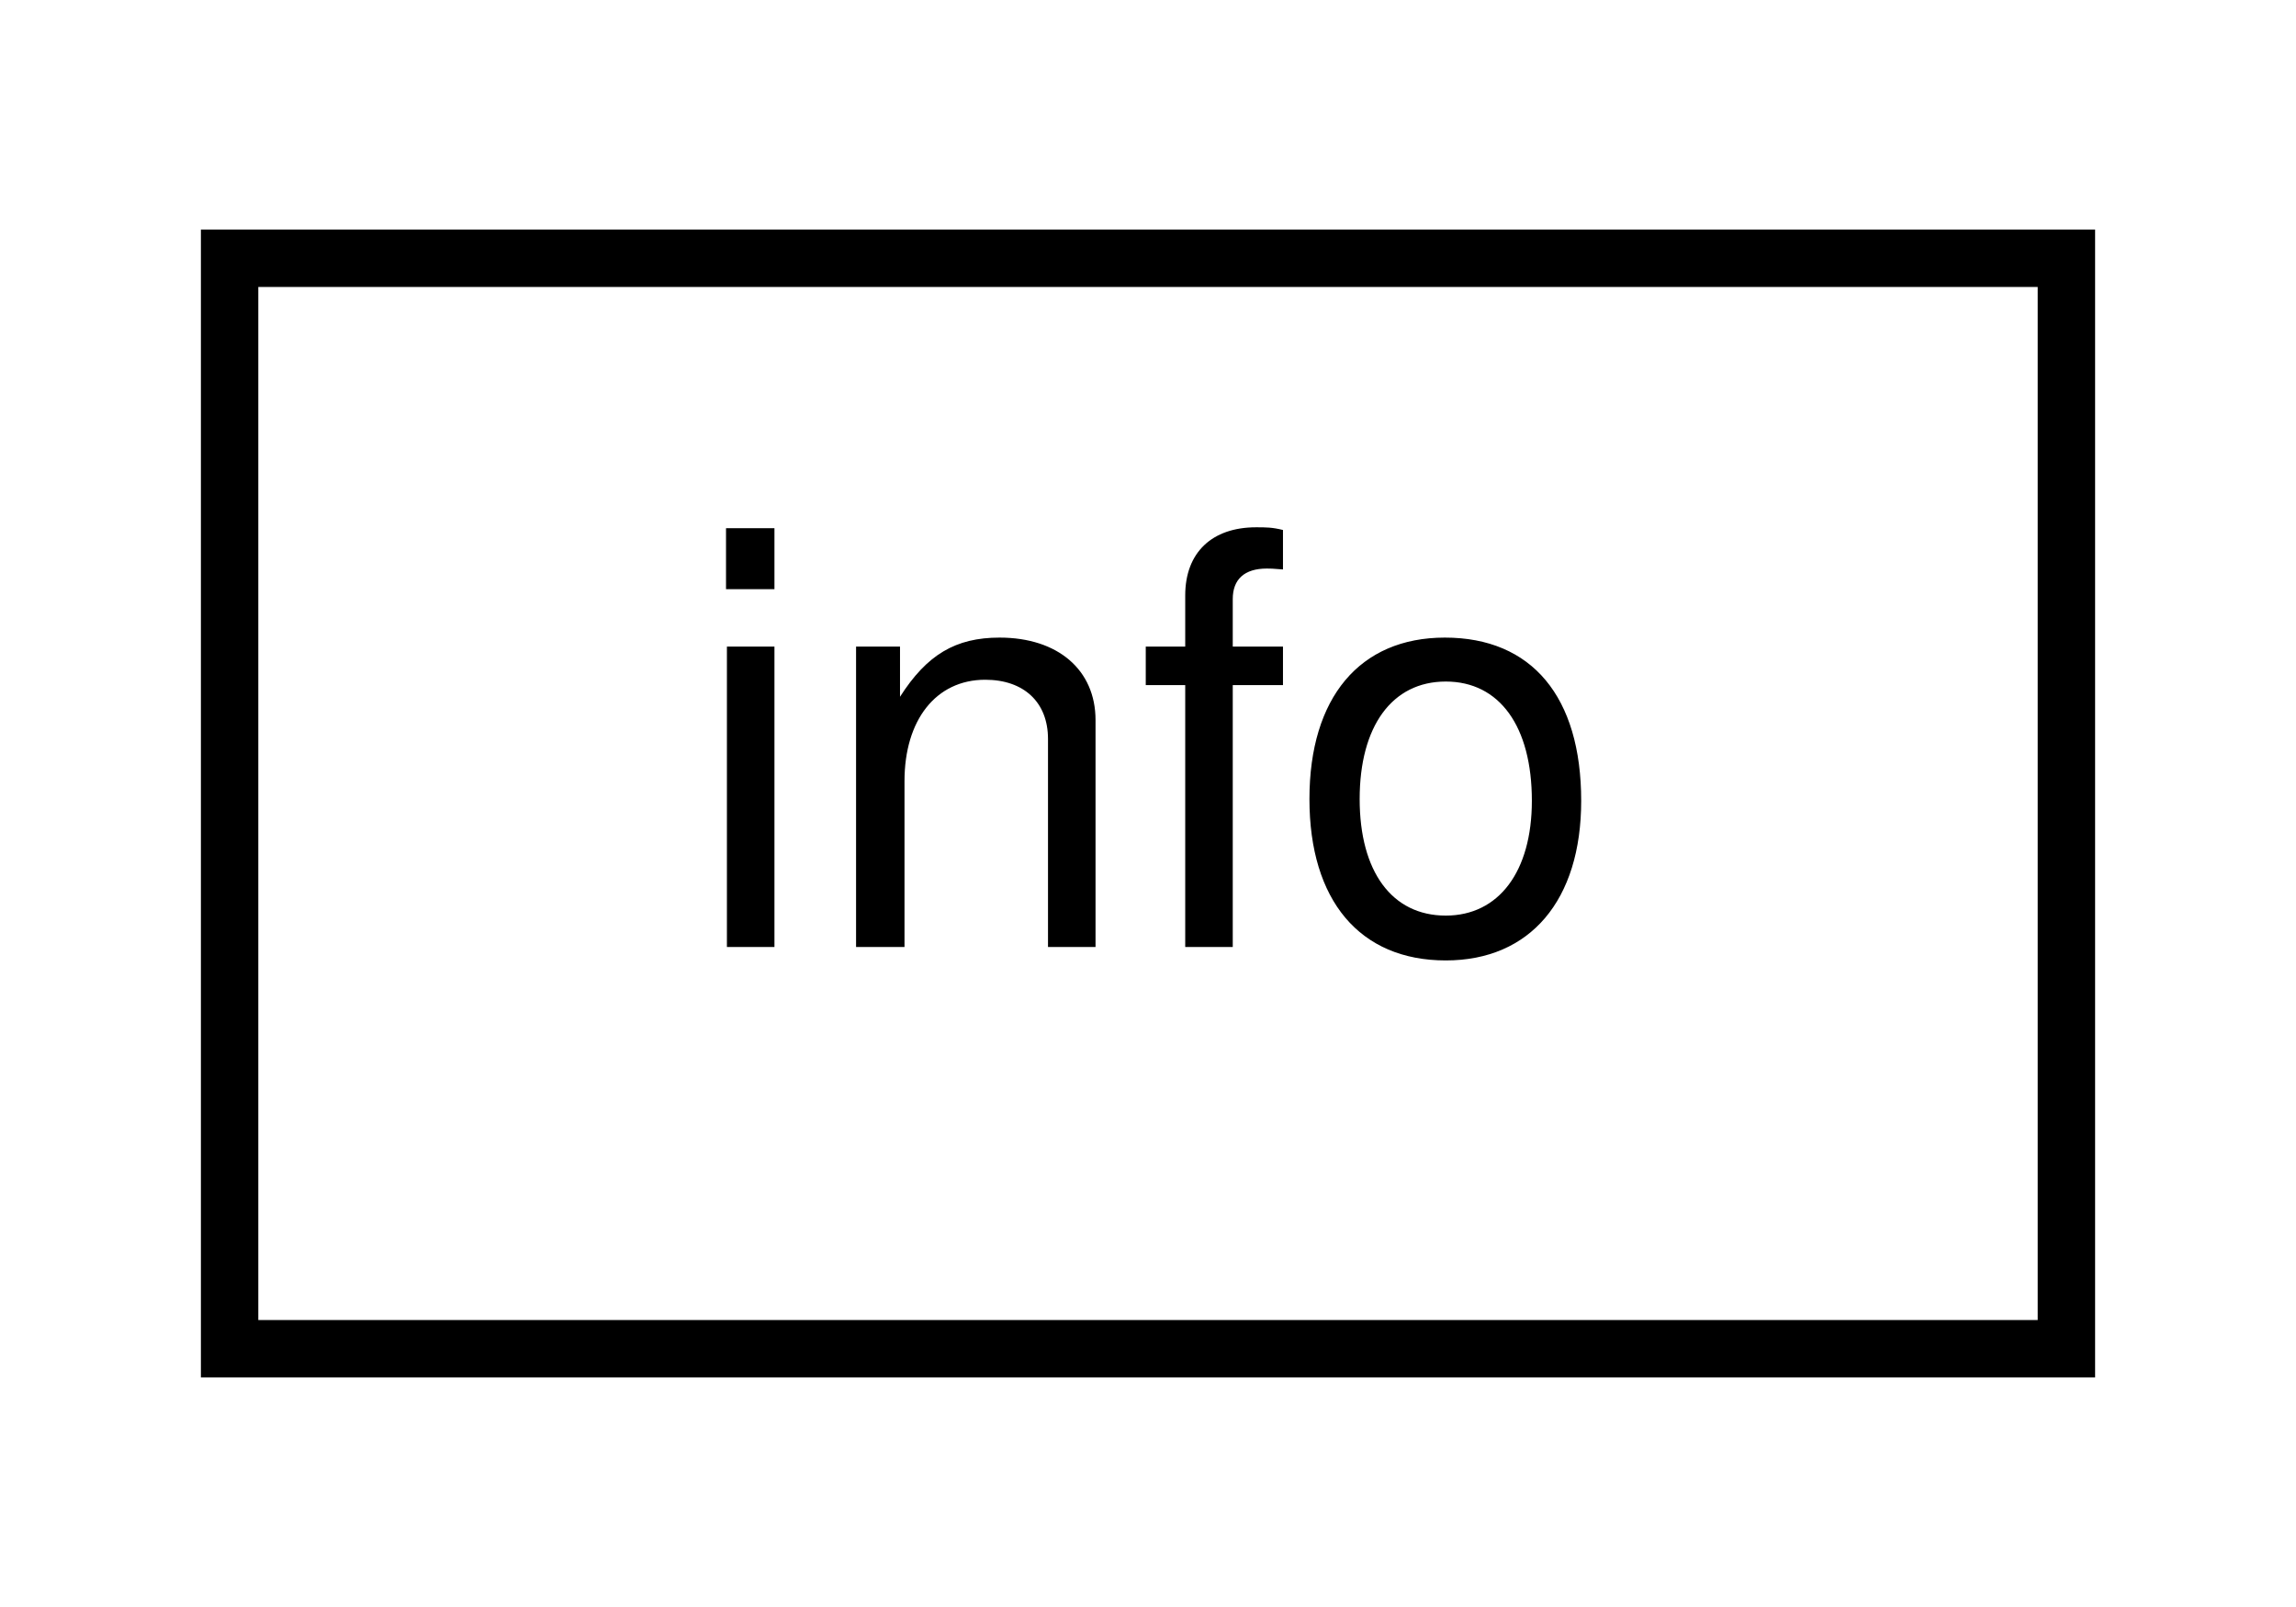
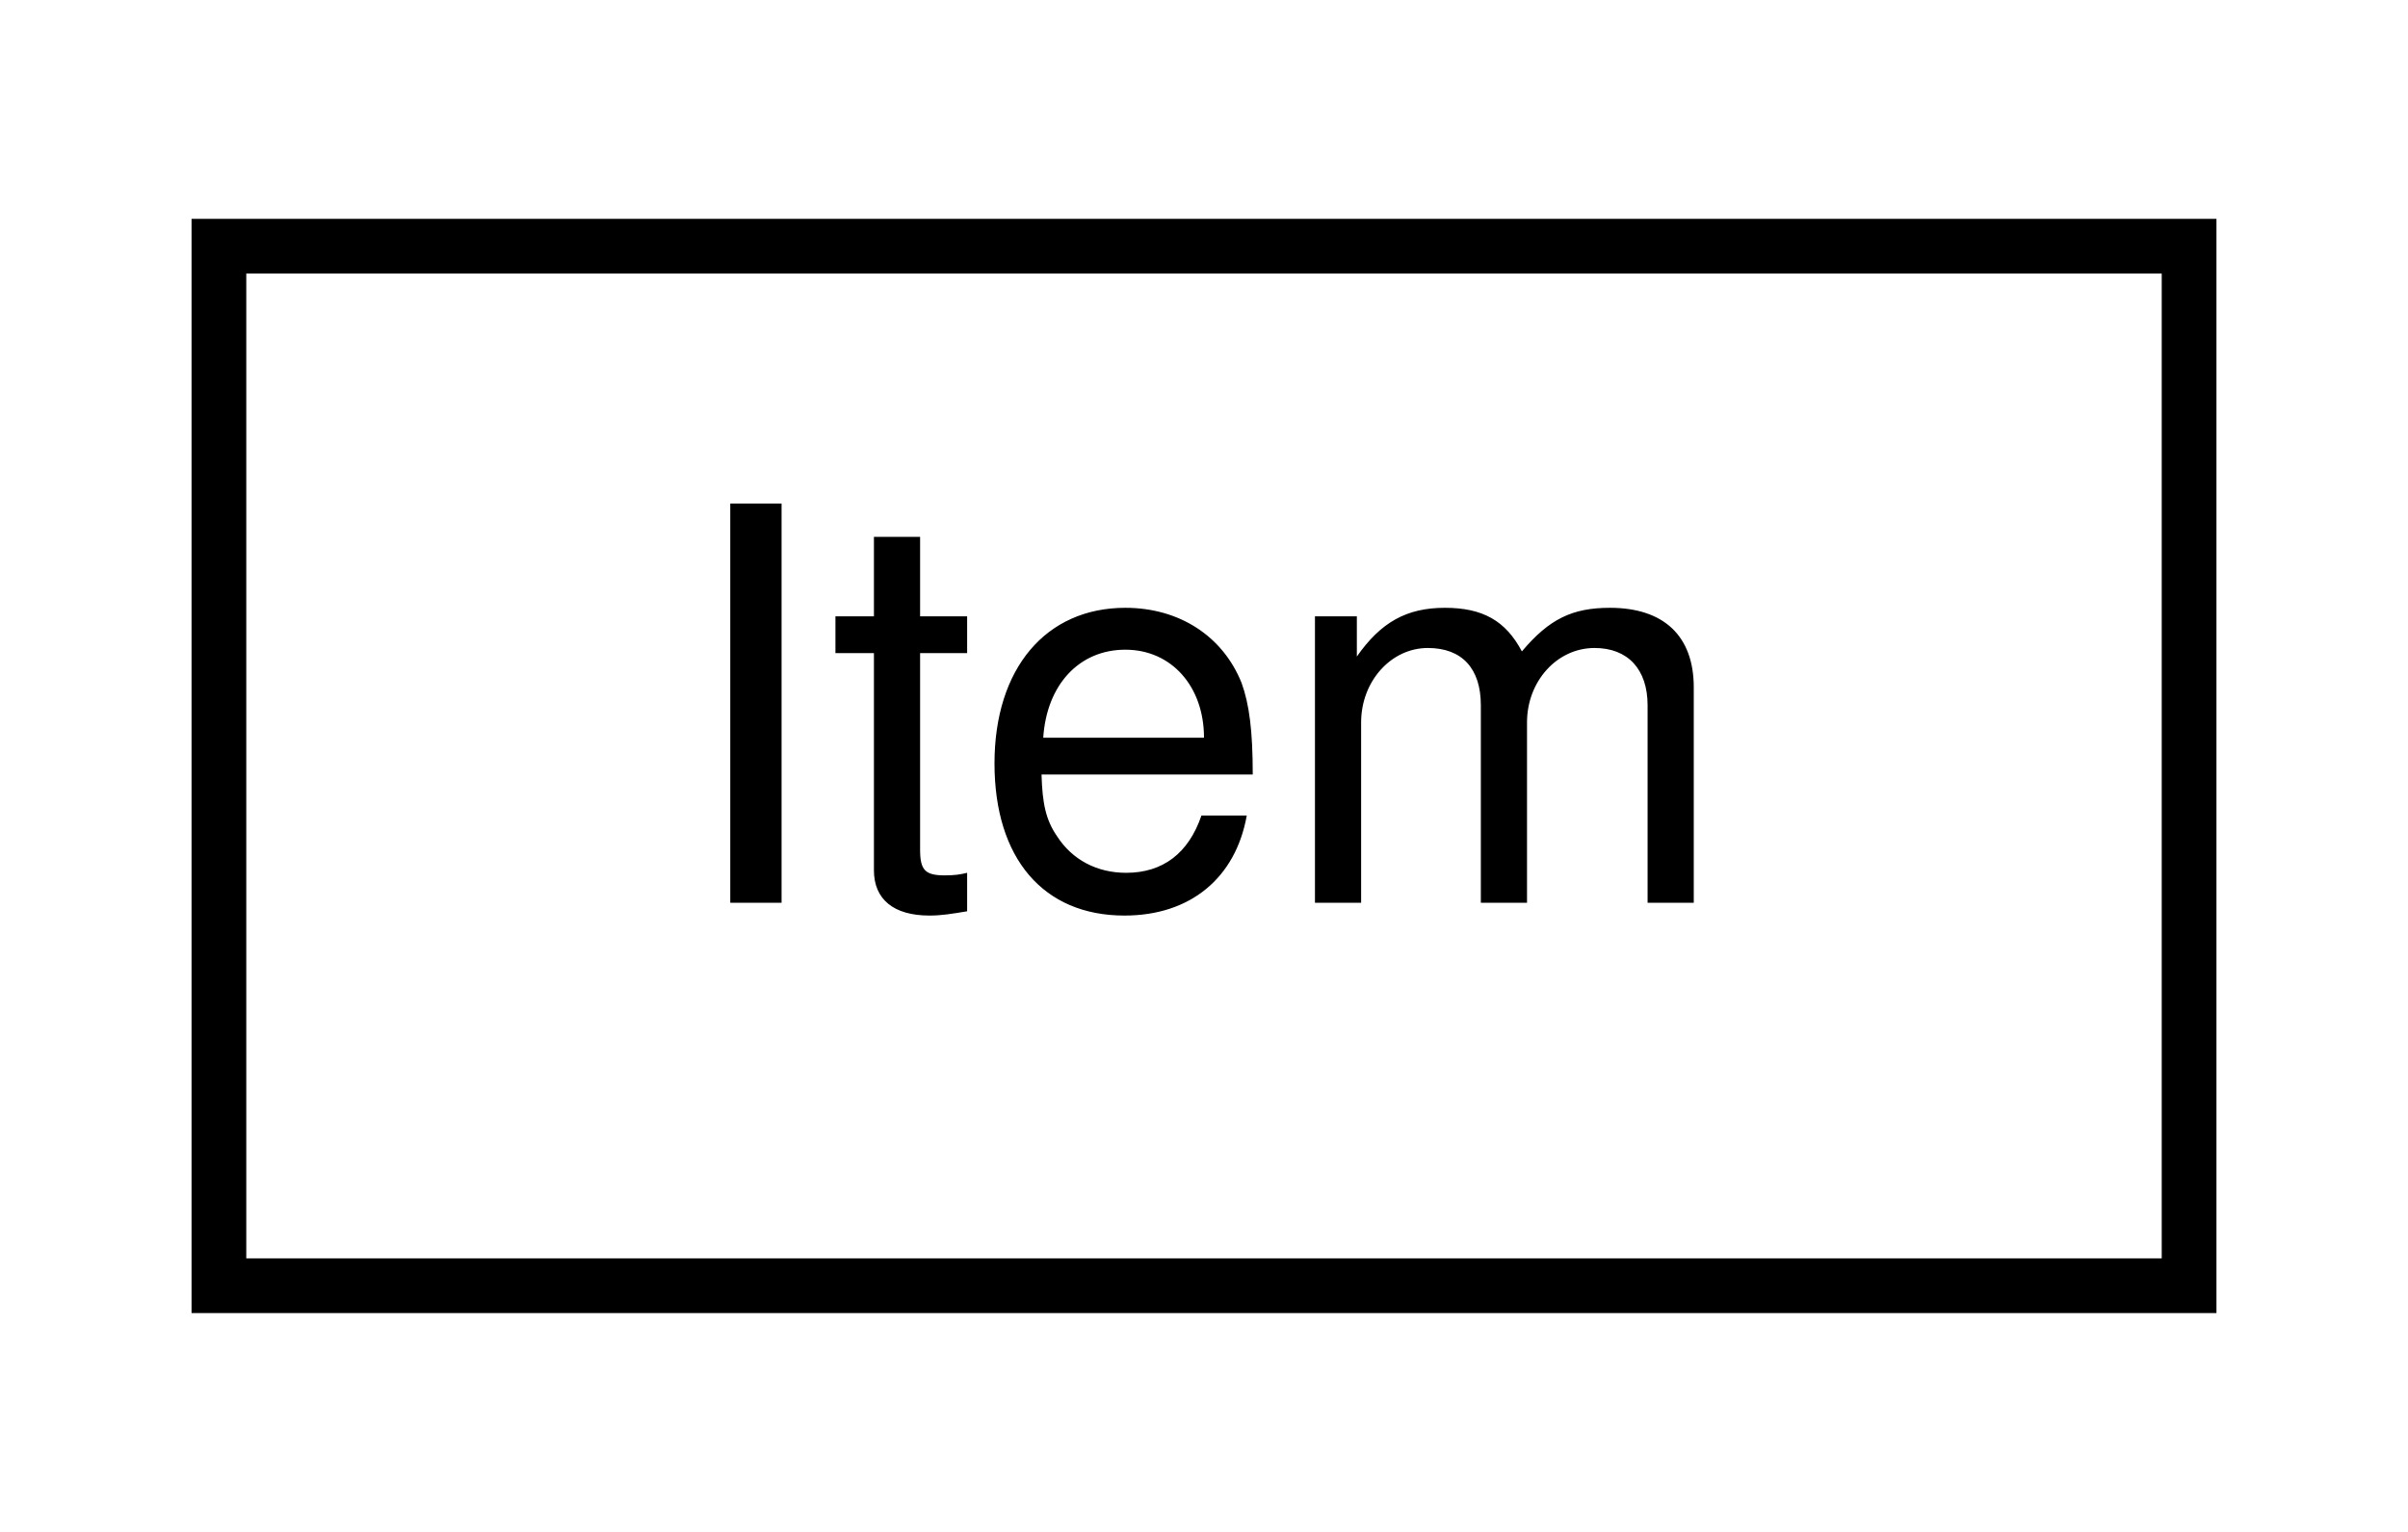
- <svg xmlns="http://www.w3.org/2000/svg" xmlns:xlink="http://www.w3.org/1999/xlink" width="40pt" height="28pt" viewBox="0.00 0.00 40.00 28.00">
+ <svg xmlns="http://www.w3.org/2000/svg" xmlns:xlink="http://www.w3.org/1999/xlink" width="44pt" height="28pt" viewBox="0.00 0.00 44.00 28.00">
  <g id="graph0" class="graph" transform="scale(1 1) rotate(0) translate(4 24)">
-     <polygon fill="white" stroke="transparent" points="-4,4 -4,-24 36,-24 36,4 -4,4" />
+     <polygon fill="white" stroke="transparent" points="-4,4 -4,-24 40,-24 40,4 -4,4" />
    <g id="node1" class="node">
      <g id="a_node1">
-         <a xlink:href="d8/d80/structinfo.html" target="_top" xlink:title=" ">
-           <polygon fill="white" stroke="black" points="0,-0.5 0,-19.5 32,-19.5 32,-0.5 0,-0.5" />
-           <text text-anchor="middle" x="16" y="-7.5" font-family="Helvetica,sans-Serif" font-size="10.00">info</text>
+         <a xlink:href="db/d66/struct_item.html" target="_top" xlink:title=" ">
+           <polygon fill="white" stroke="black" points="0,-0.5 0,-19.5 36,-19.5 36,-0.5 0,-0.5" />
+           <text text-anchor="middle" x="18" y="-7.5" font-family="Helvetica,sans-Serif" font-size="10.00">Item</text>
        </a>
      </g>
    </g>
  </g>
</svg>
